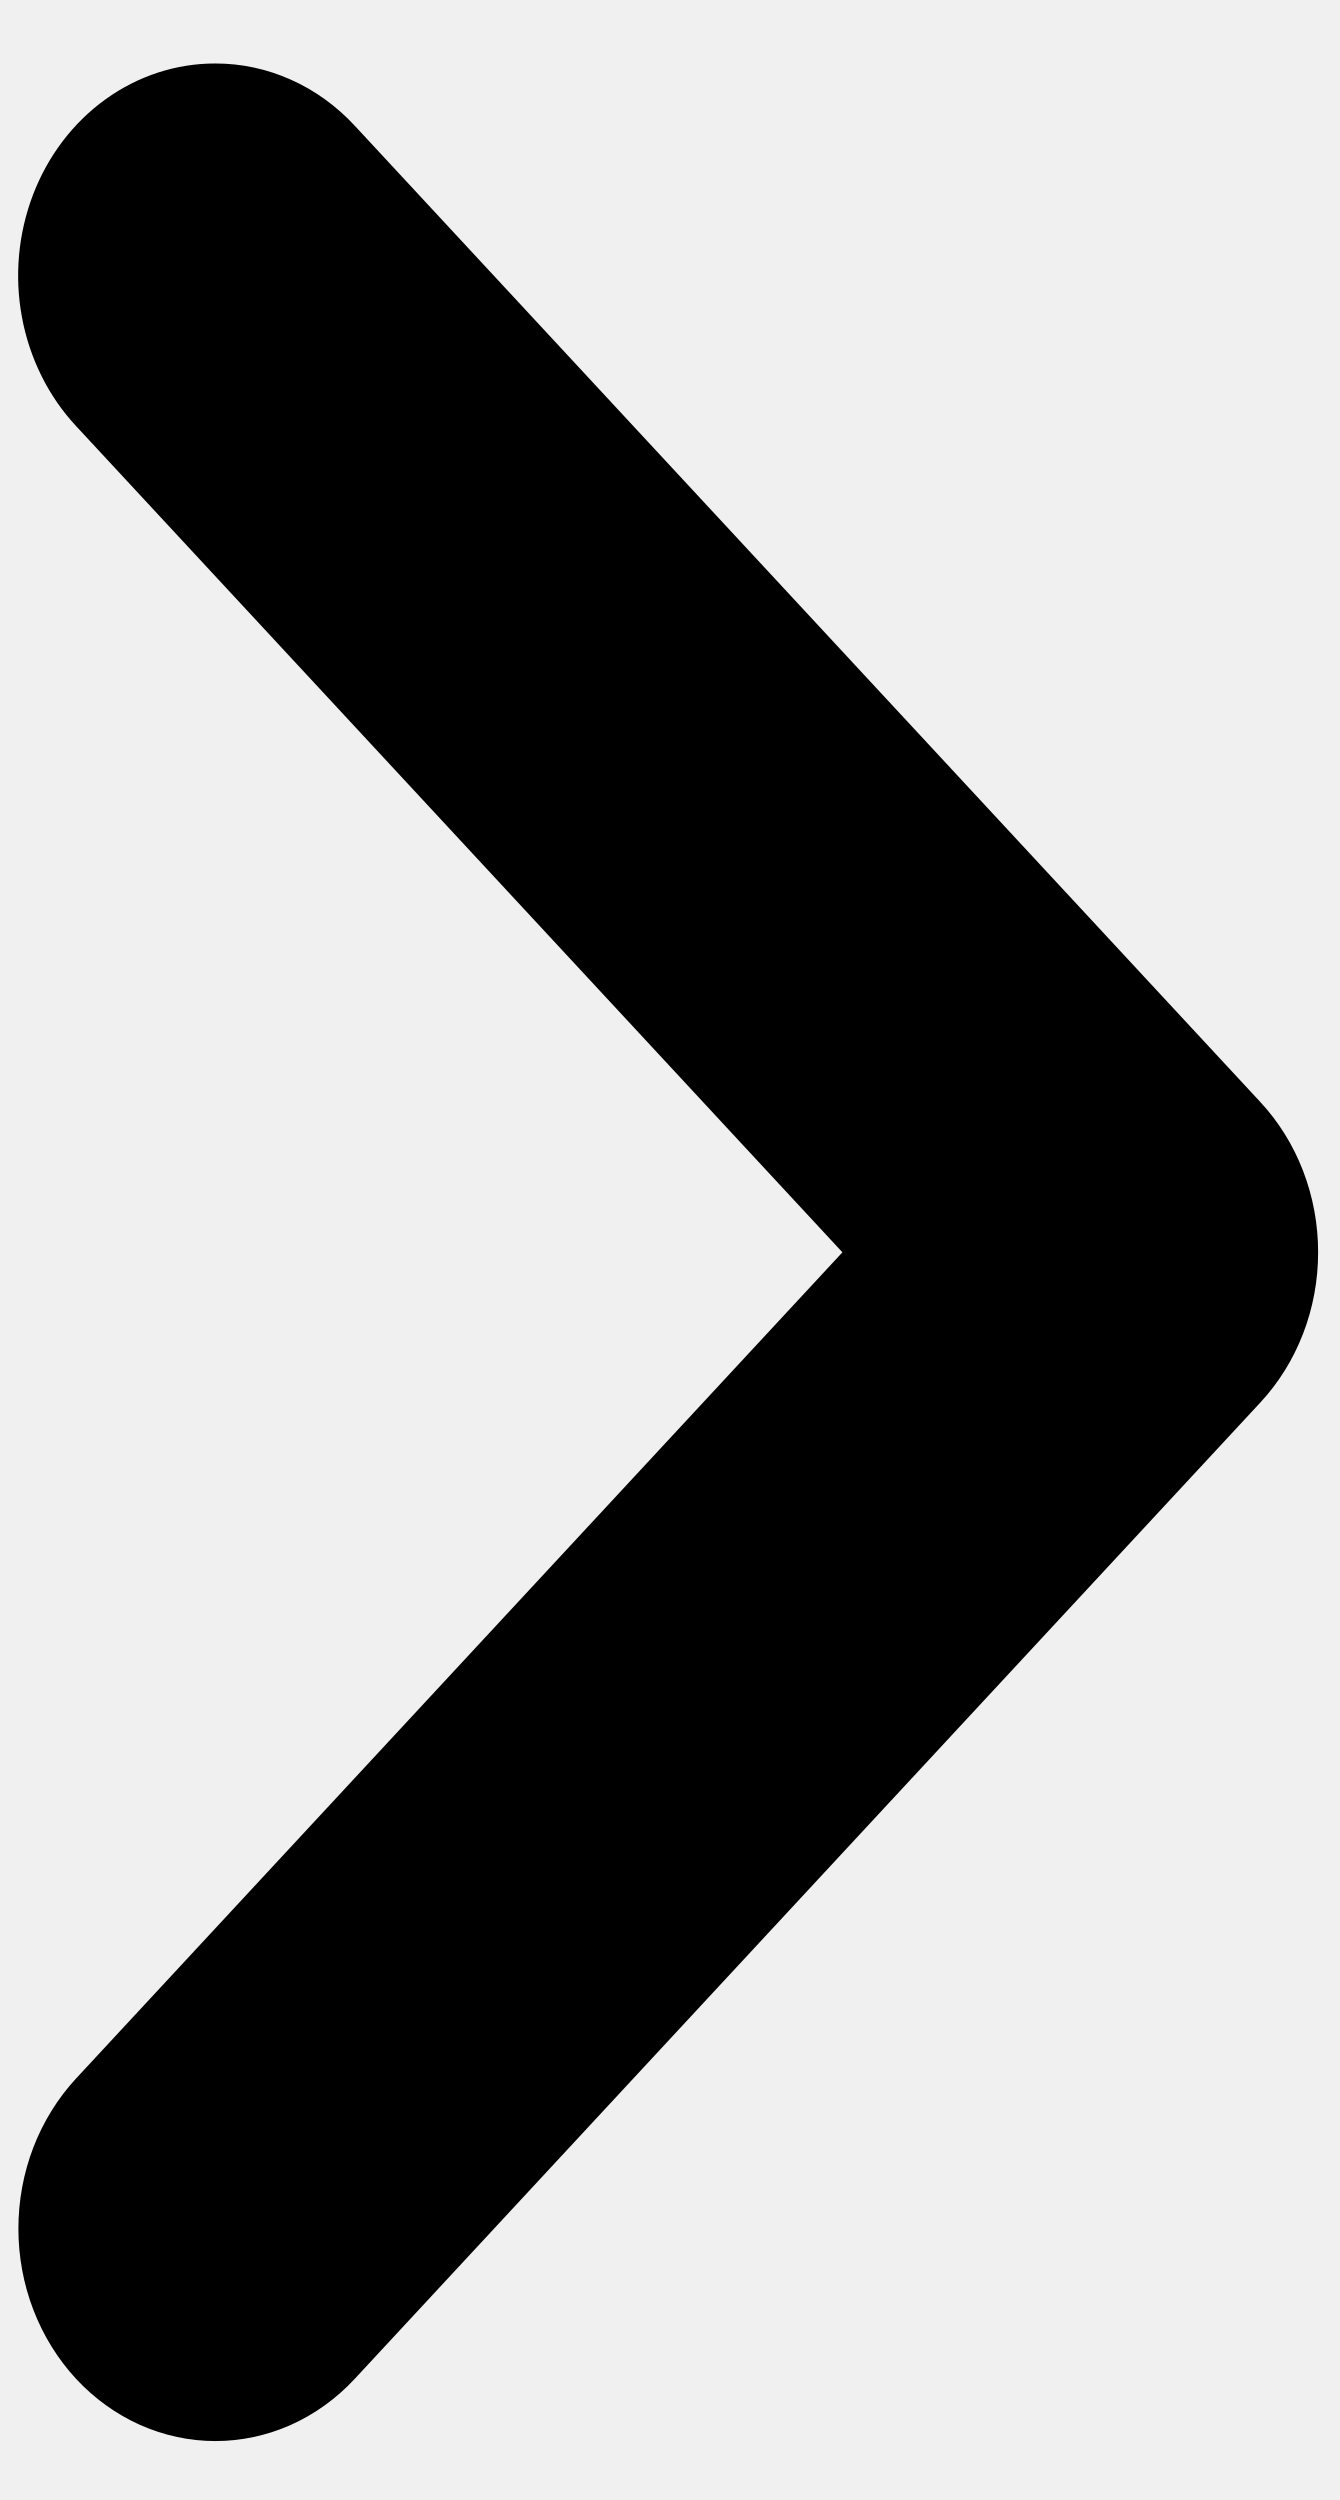
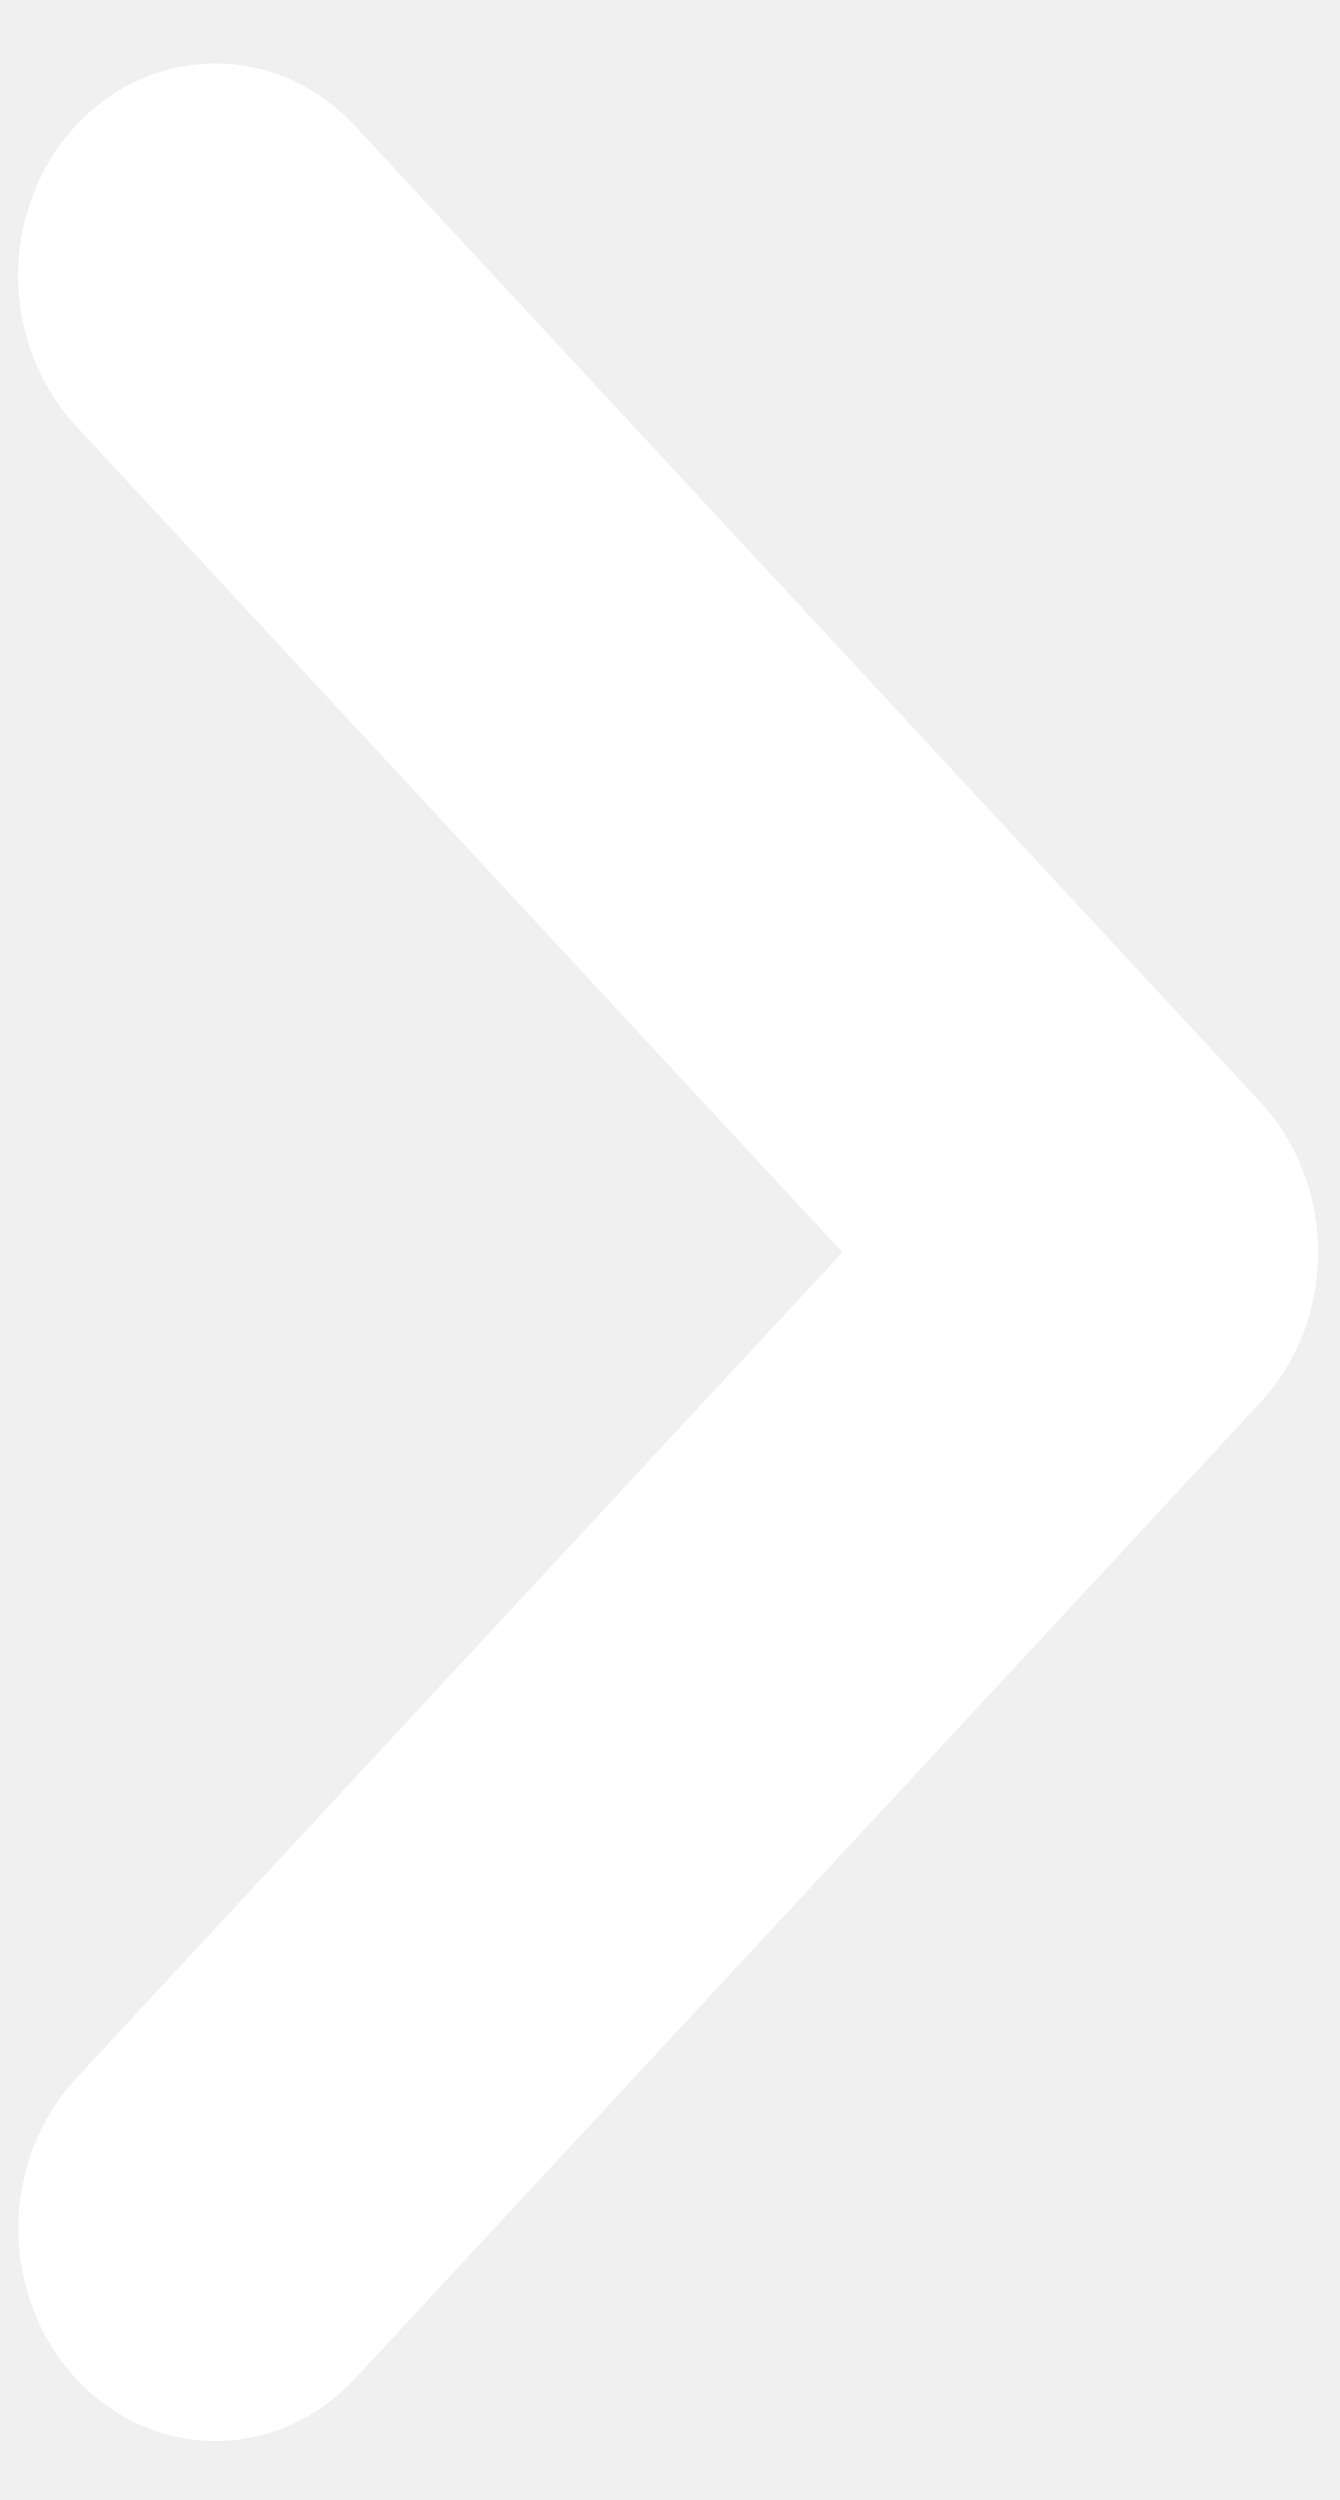
<svg xmlns="http://www.w3.org/2000/svg" width="15" height="28" viewBox="0 0 15 28" fill="none">
-   <path d="M2.413 0.711C1.976 0.71 1.548 0.849 1.185 1.11C0.821 1.371 0.538 1.743 0.371 2.178C0.204 2.614 0.16 3.092 0.246 3.554C0.332 4.016 0.543 4.44 0.852 4.772L9.435 14.026L0.852 23.279C0.648 23.5 0.485 23.762 0.374 24.05C0.263 24.339 0.206 24.648 0.206 24.961C0.206 25.273 0.263 25.583 0.374 25.871C0.485 26.16 0.648 26.422 0.852 26.643C1.057 26.864 1.301 27.039 1.568 27.159C1.836 27.278 2.123 27.34 2.413 27.34C2.702 27.34 2.989 27.278 3.257 27.159C3.525 27.039 3.768 26.864 3.973 26.643L14.116 15.708C14.321 15.487 14.484 15.225 14.595 14.936C14.706 14.648 14.763 14.338 14.763 14.026C14.763 13.713 14.706 13.404 14.595 13.115C14.484 12.826 14.321 12.564 14.116 12.343L3.973 1.408C3.768 1.187 3.525 1.011 3.257 0.892C2.99 0.772 2.703 0.711 2.413 0.711Z" fill="black" />
+   <path d="M2.413 0.711C1.976 0.71 1.548 0.849 1.185 1.11C0.821 1.371 0.538 1.743 0.371 2.178C0.204 2.614 0.16 3.092 0.246 3.554C0.332 4.016 0.543 4.44 0.852 4.772L9.435 14.026L0.852 23.279C0.648 23.5 0.485 23.762 0.374 24.05C0.263 24.339 0.206 24.648 0.206 24.961C0.206 25.273 0.263 25.583 0.374 25.871C0.485 26.16 0.648 26.422 0.852 26.643C1.057 26.864 1.301 27.039 1.568 27.159C1.836 27.278 2.123 27.34 2.413 27.34C2.702 27.34 2.989 27.278 3.257 27.159C3.525 27.039 3.768 26.864 3.973 26.643L14.116 15.708C14.321 15.487 14.484 15.225 14.595 14.936C14.706 14.648 14.763 14.338 14.763 14.026C14.763 13.713 14.706 13.404 14.595 13.115C14.484 12.826 14.321 12.564 14.116 12.343L3.973 1.408C3.768 1.187 3.525 1.011 3.257 0.892C2.99 0.772 2.703 0.711 2.413 0.711Z" fill="white" />
</svg>
